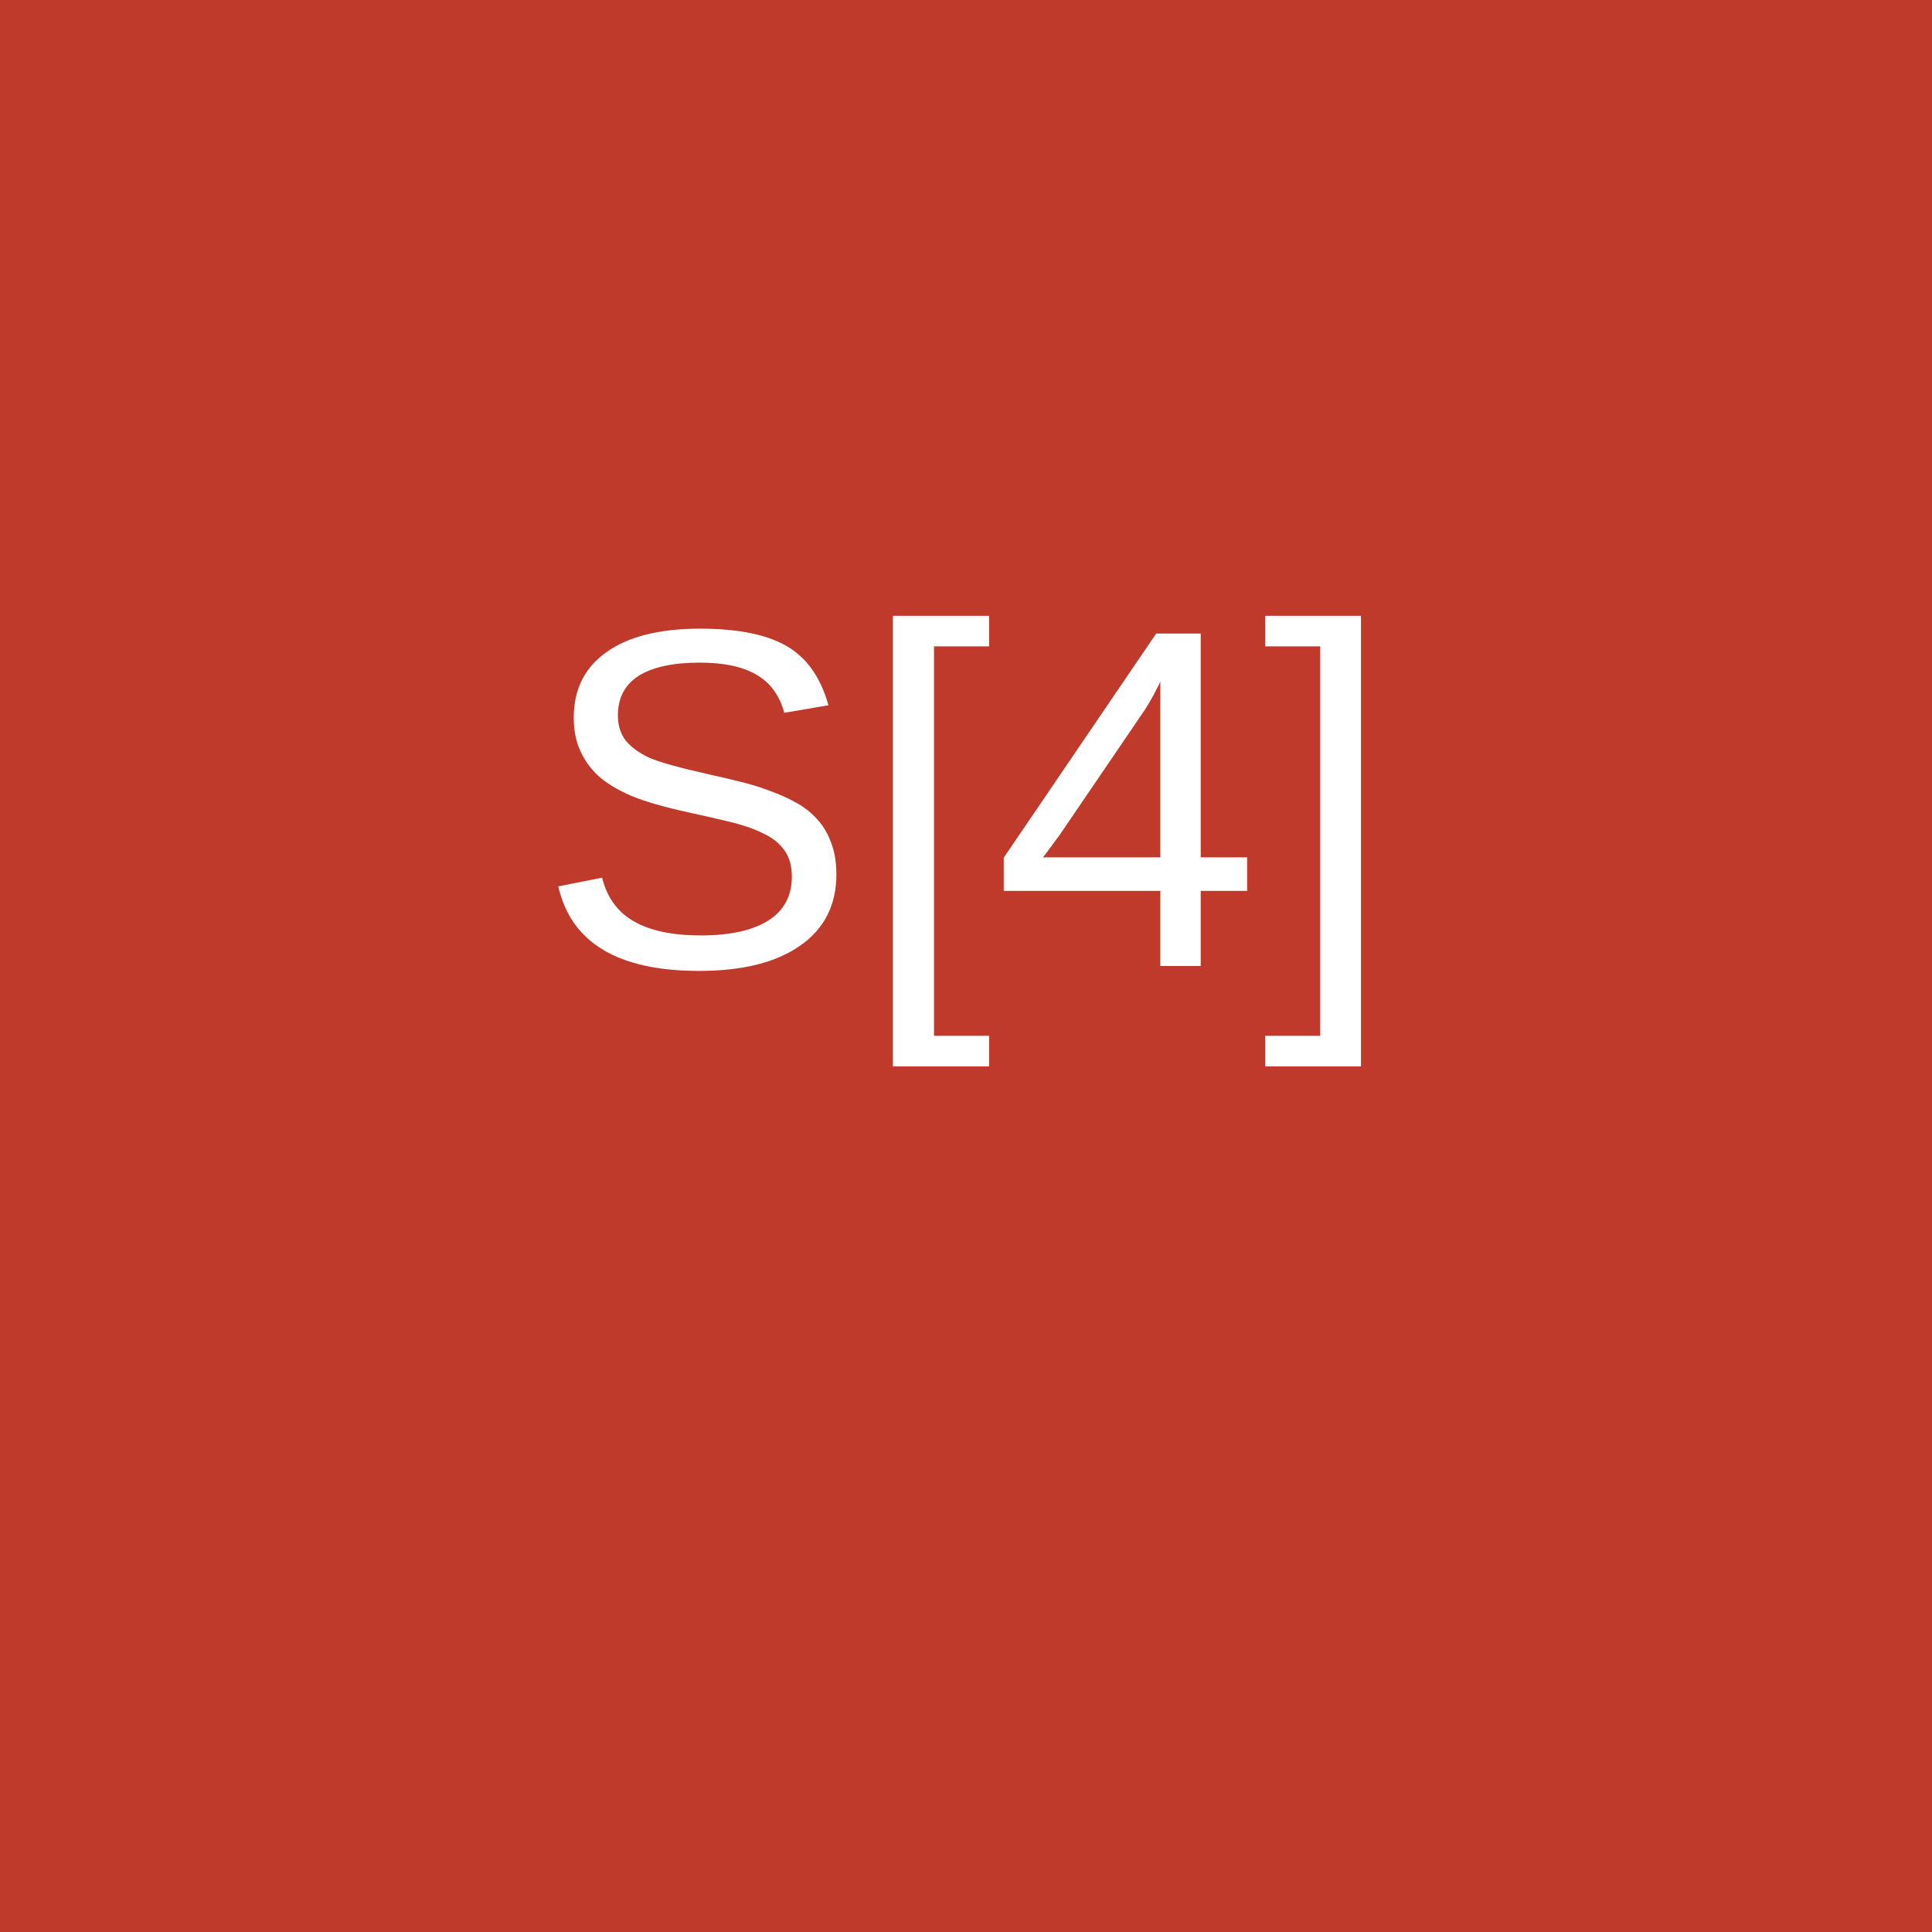
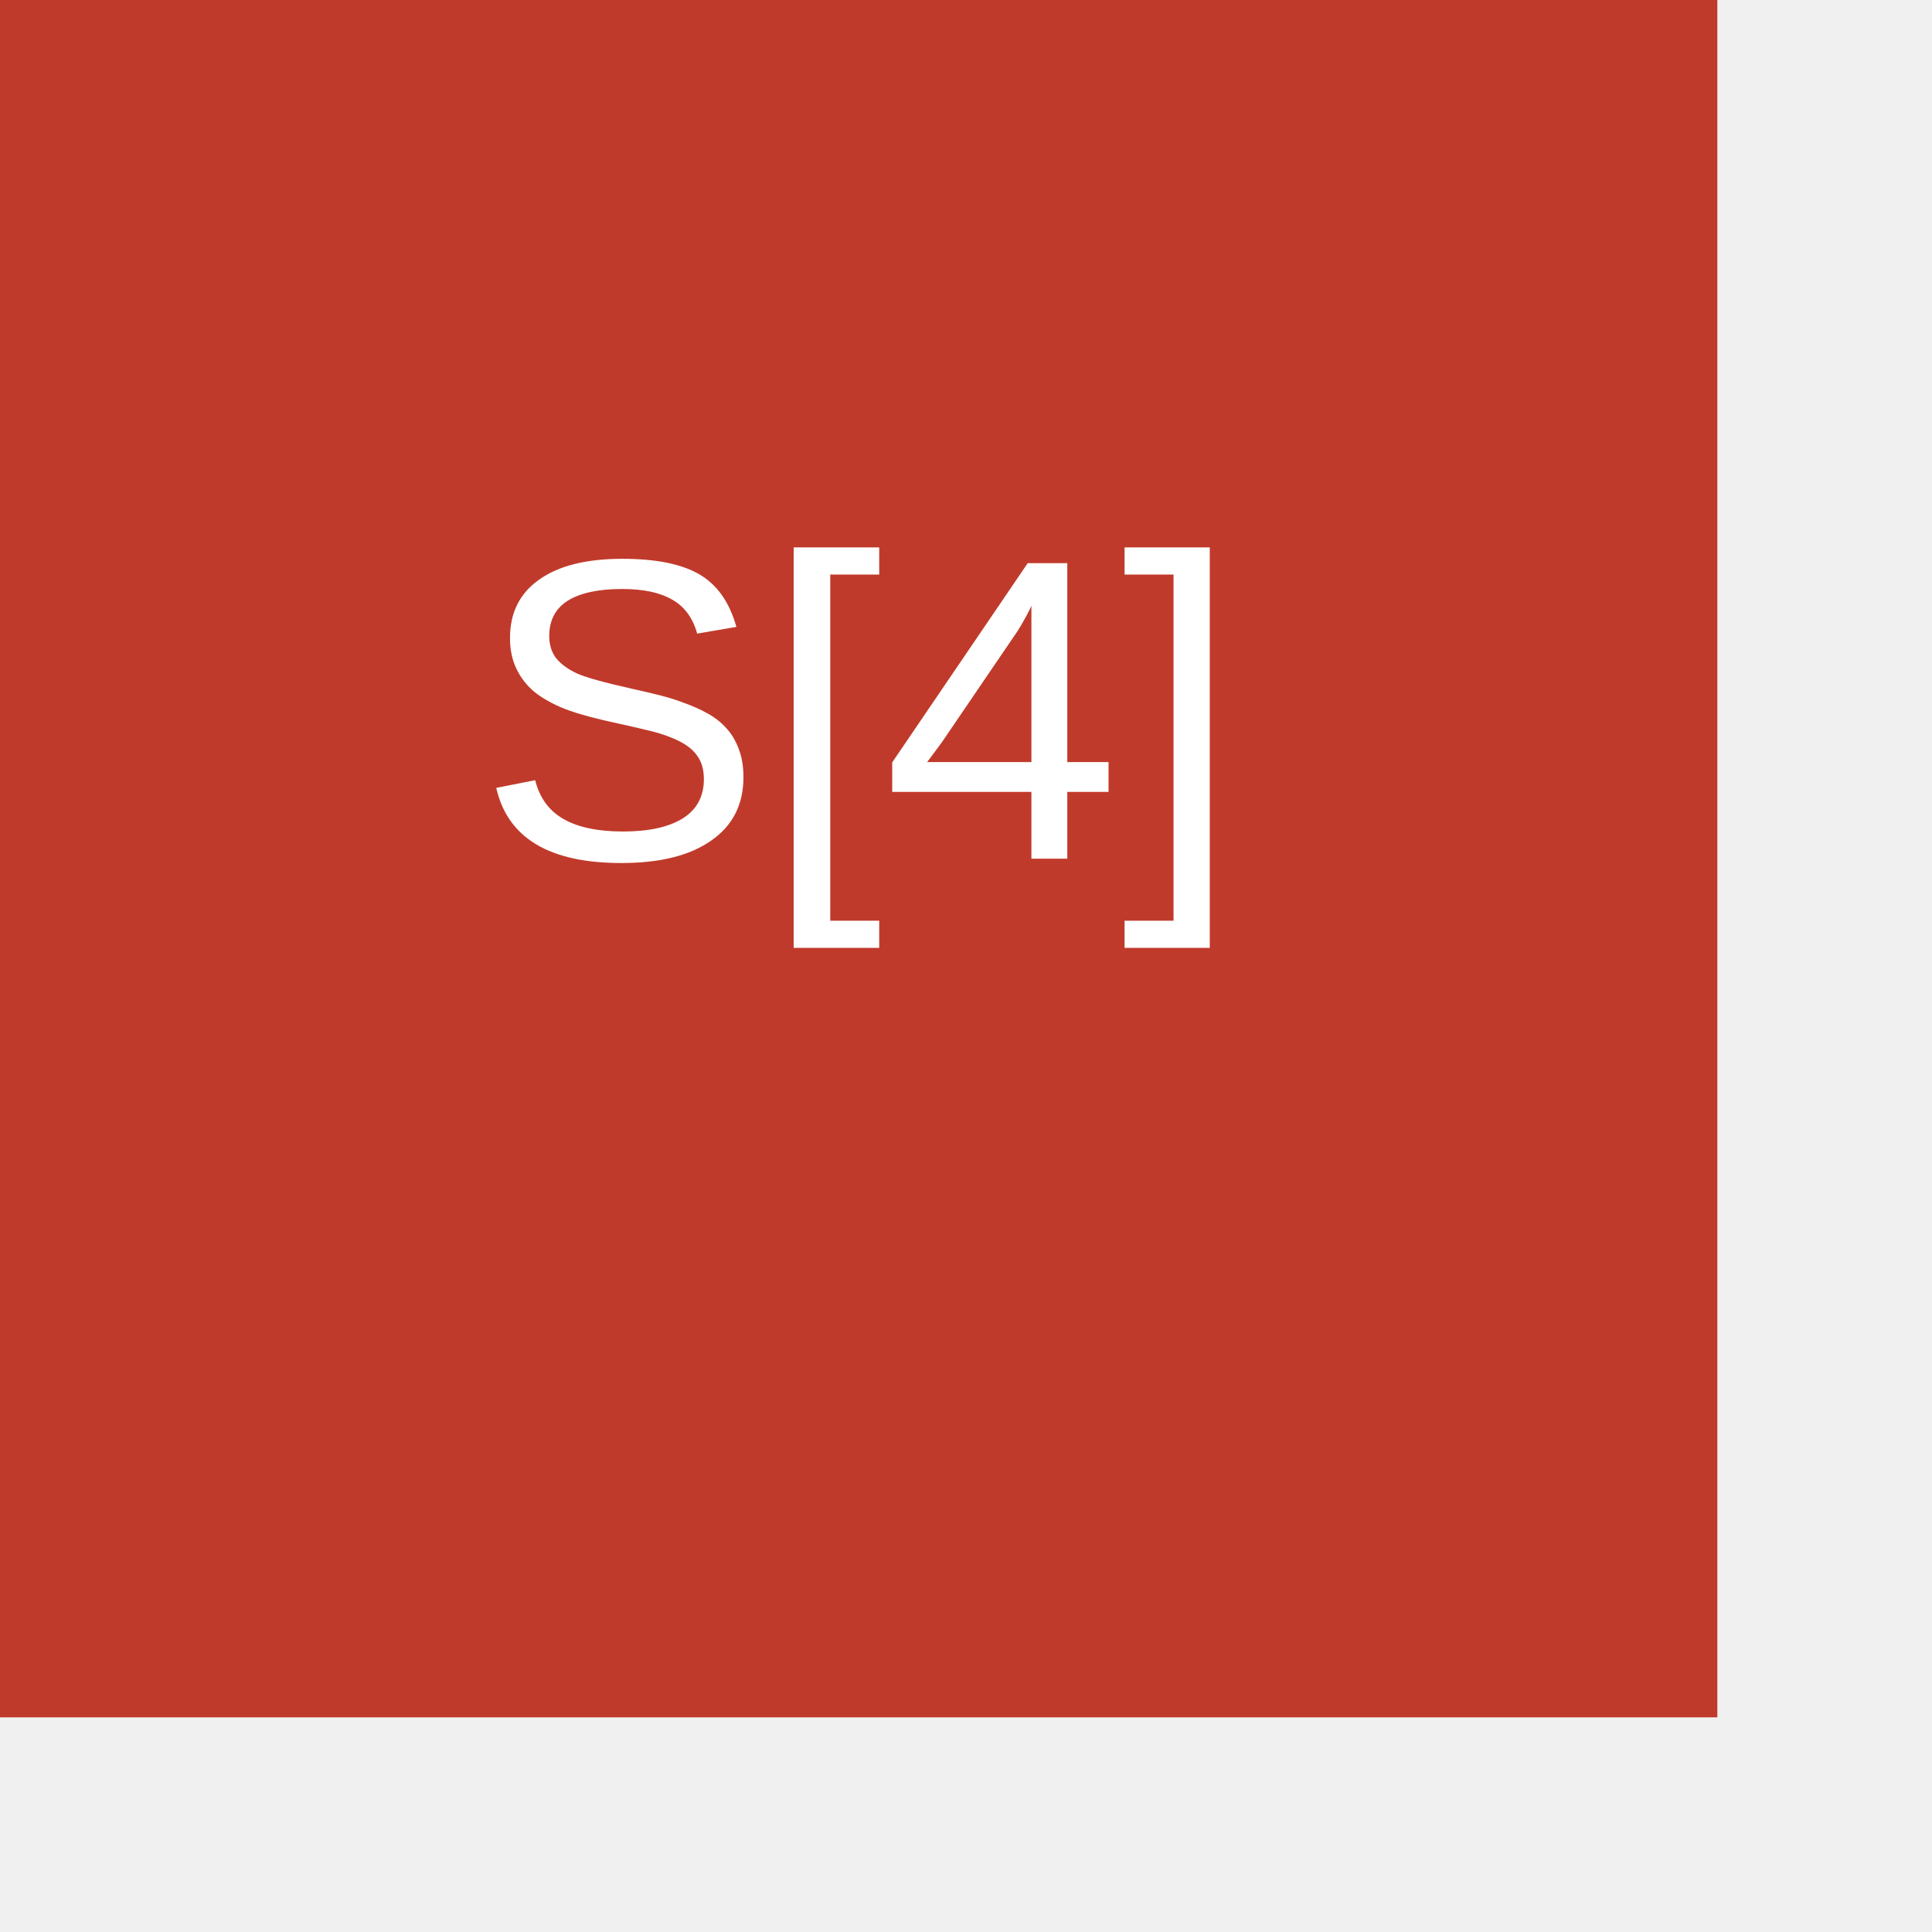
- <svg xmlns="http://www.w3.org/2000/svg" width="80" height="80" viewBox="0 0 80 80">
+ <svg xmlns="http://www.w3.org/2000/svg" width="90" height="90" viewBox="0 0 90 90">
  <rect width="80" height="80" fill="#c03a2b" />
-   <text x="50%" y="50%" font-family="Arial" font-size="20" fill="white" text-anchor="middle" alignment-baseline="middle">S[4]</text>
+   <text x="40" y="40" font-family="Arial" font-size="20" fill="white" text-anchor="middle" alignment-baseline="middle">S[4]</text>
</svg>
